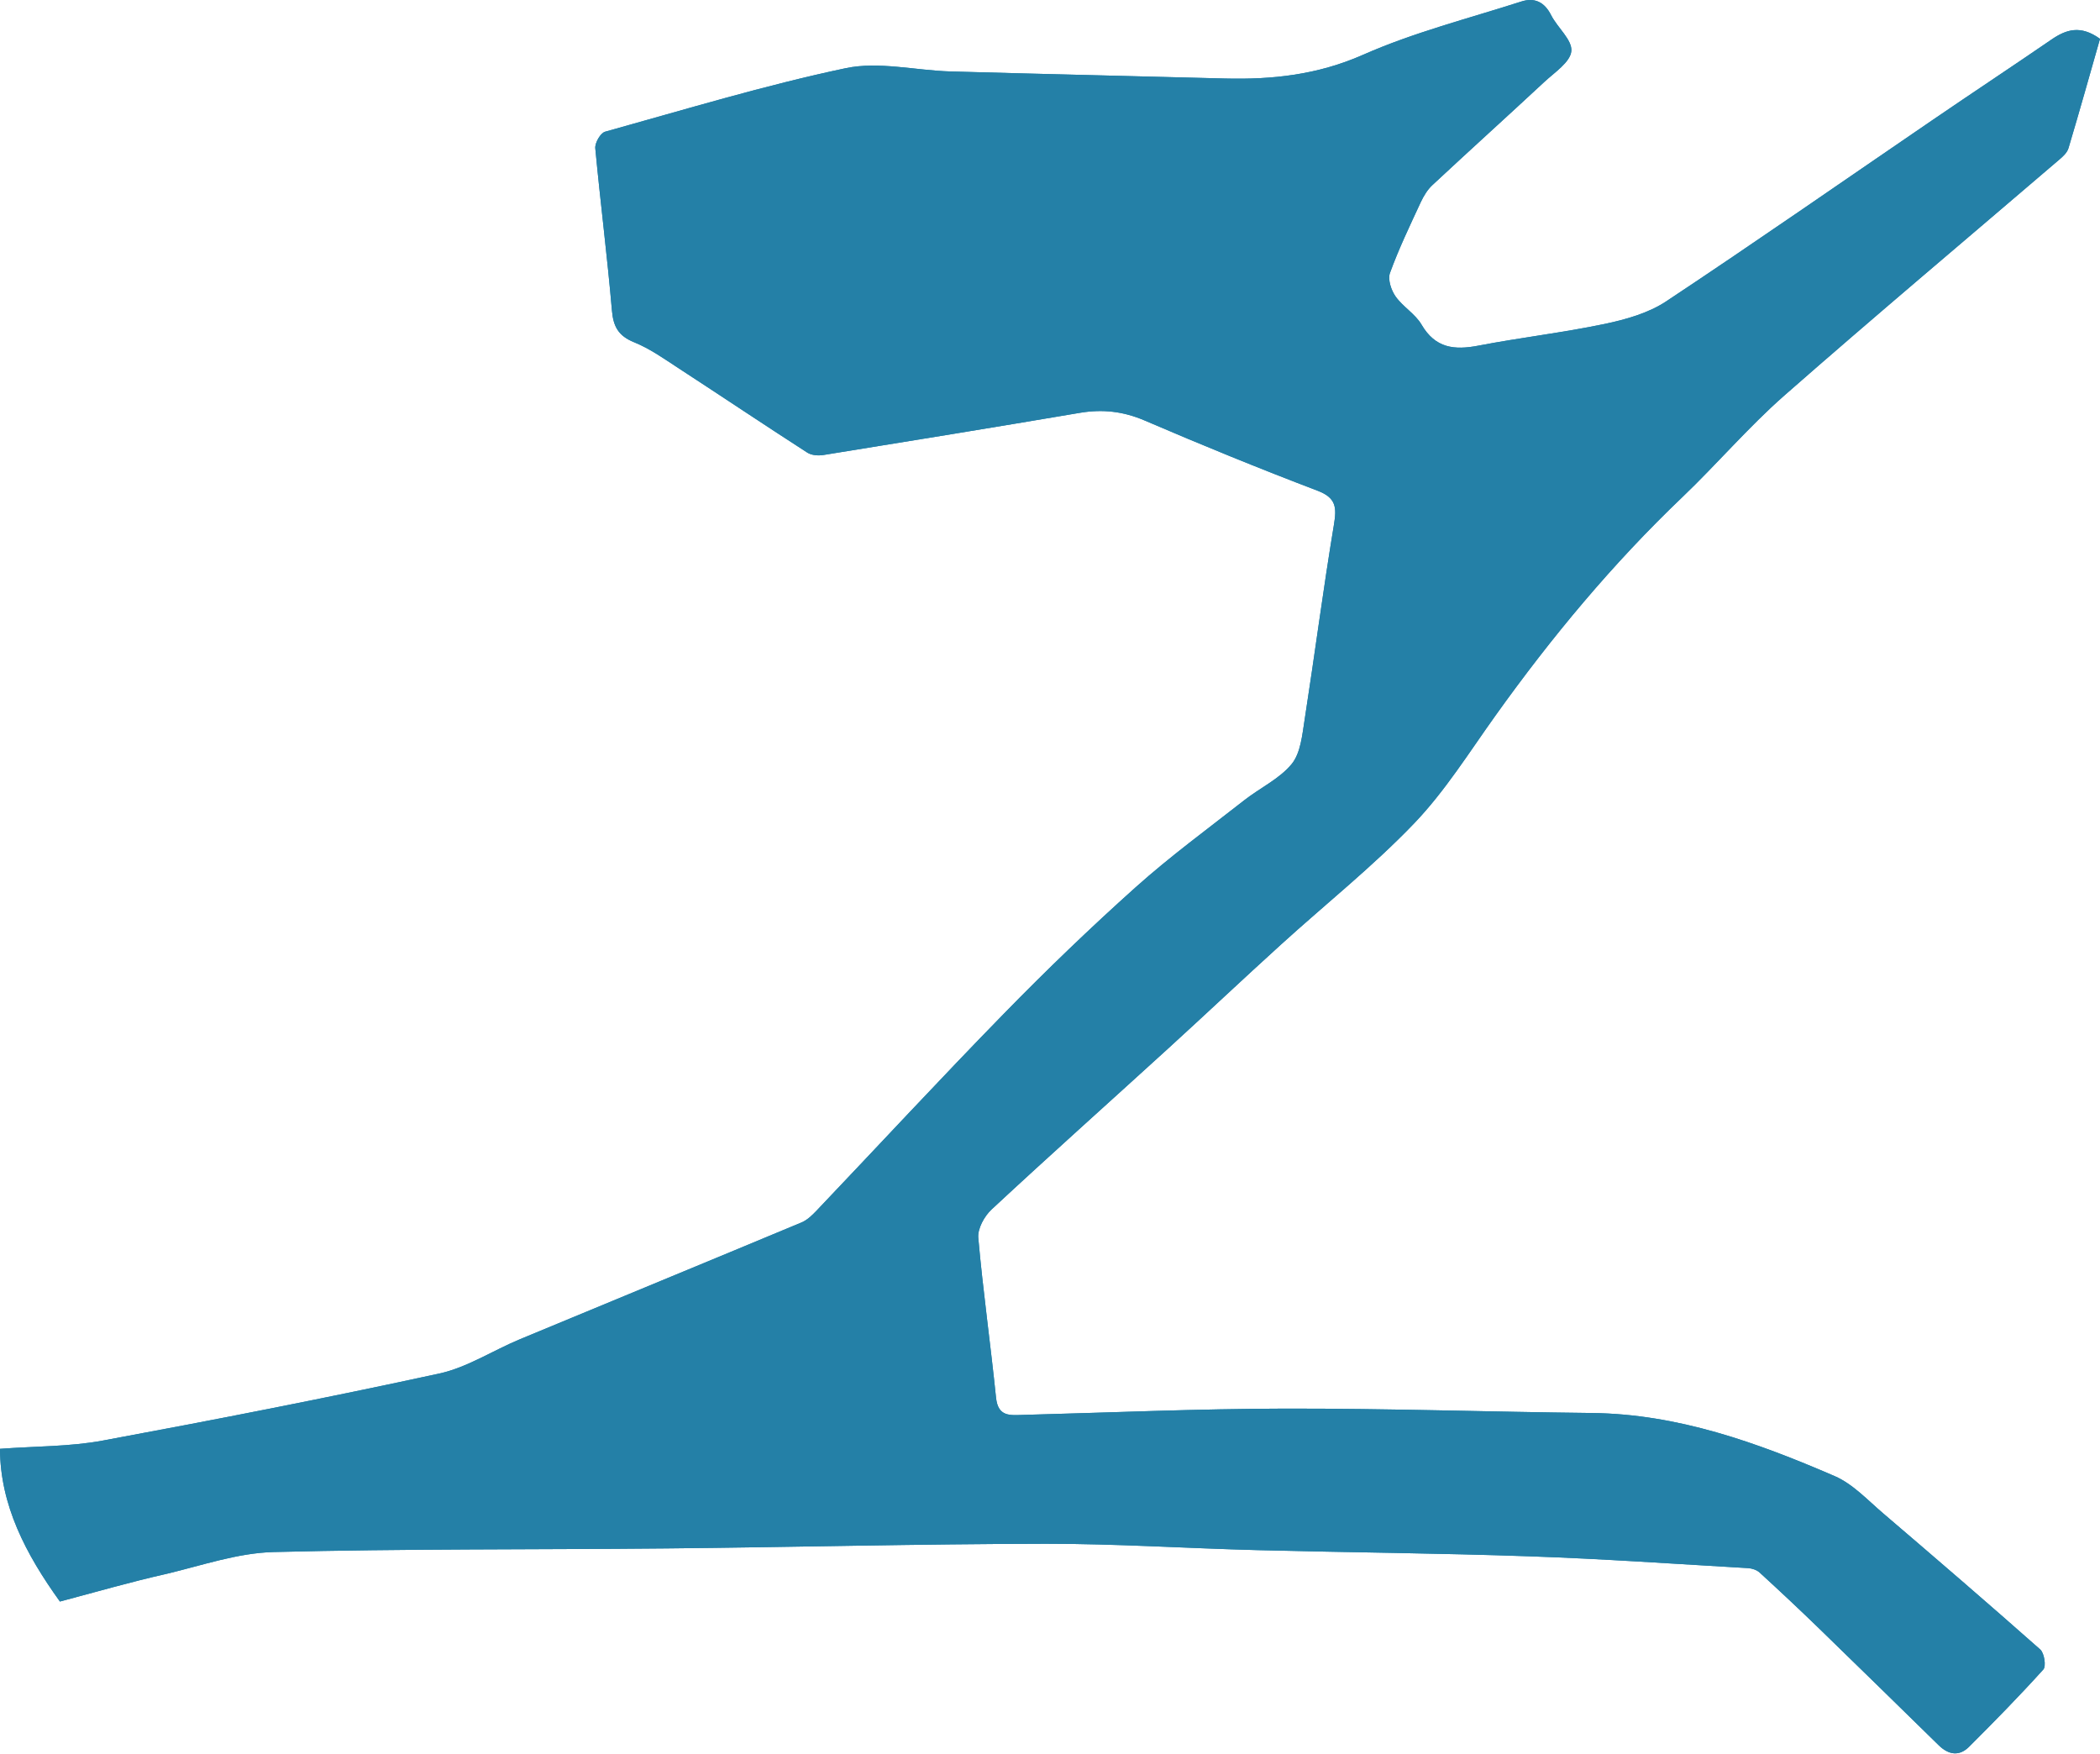
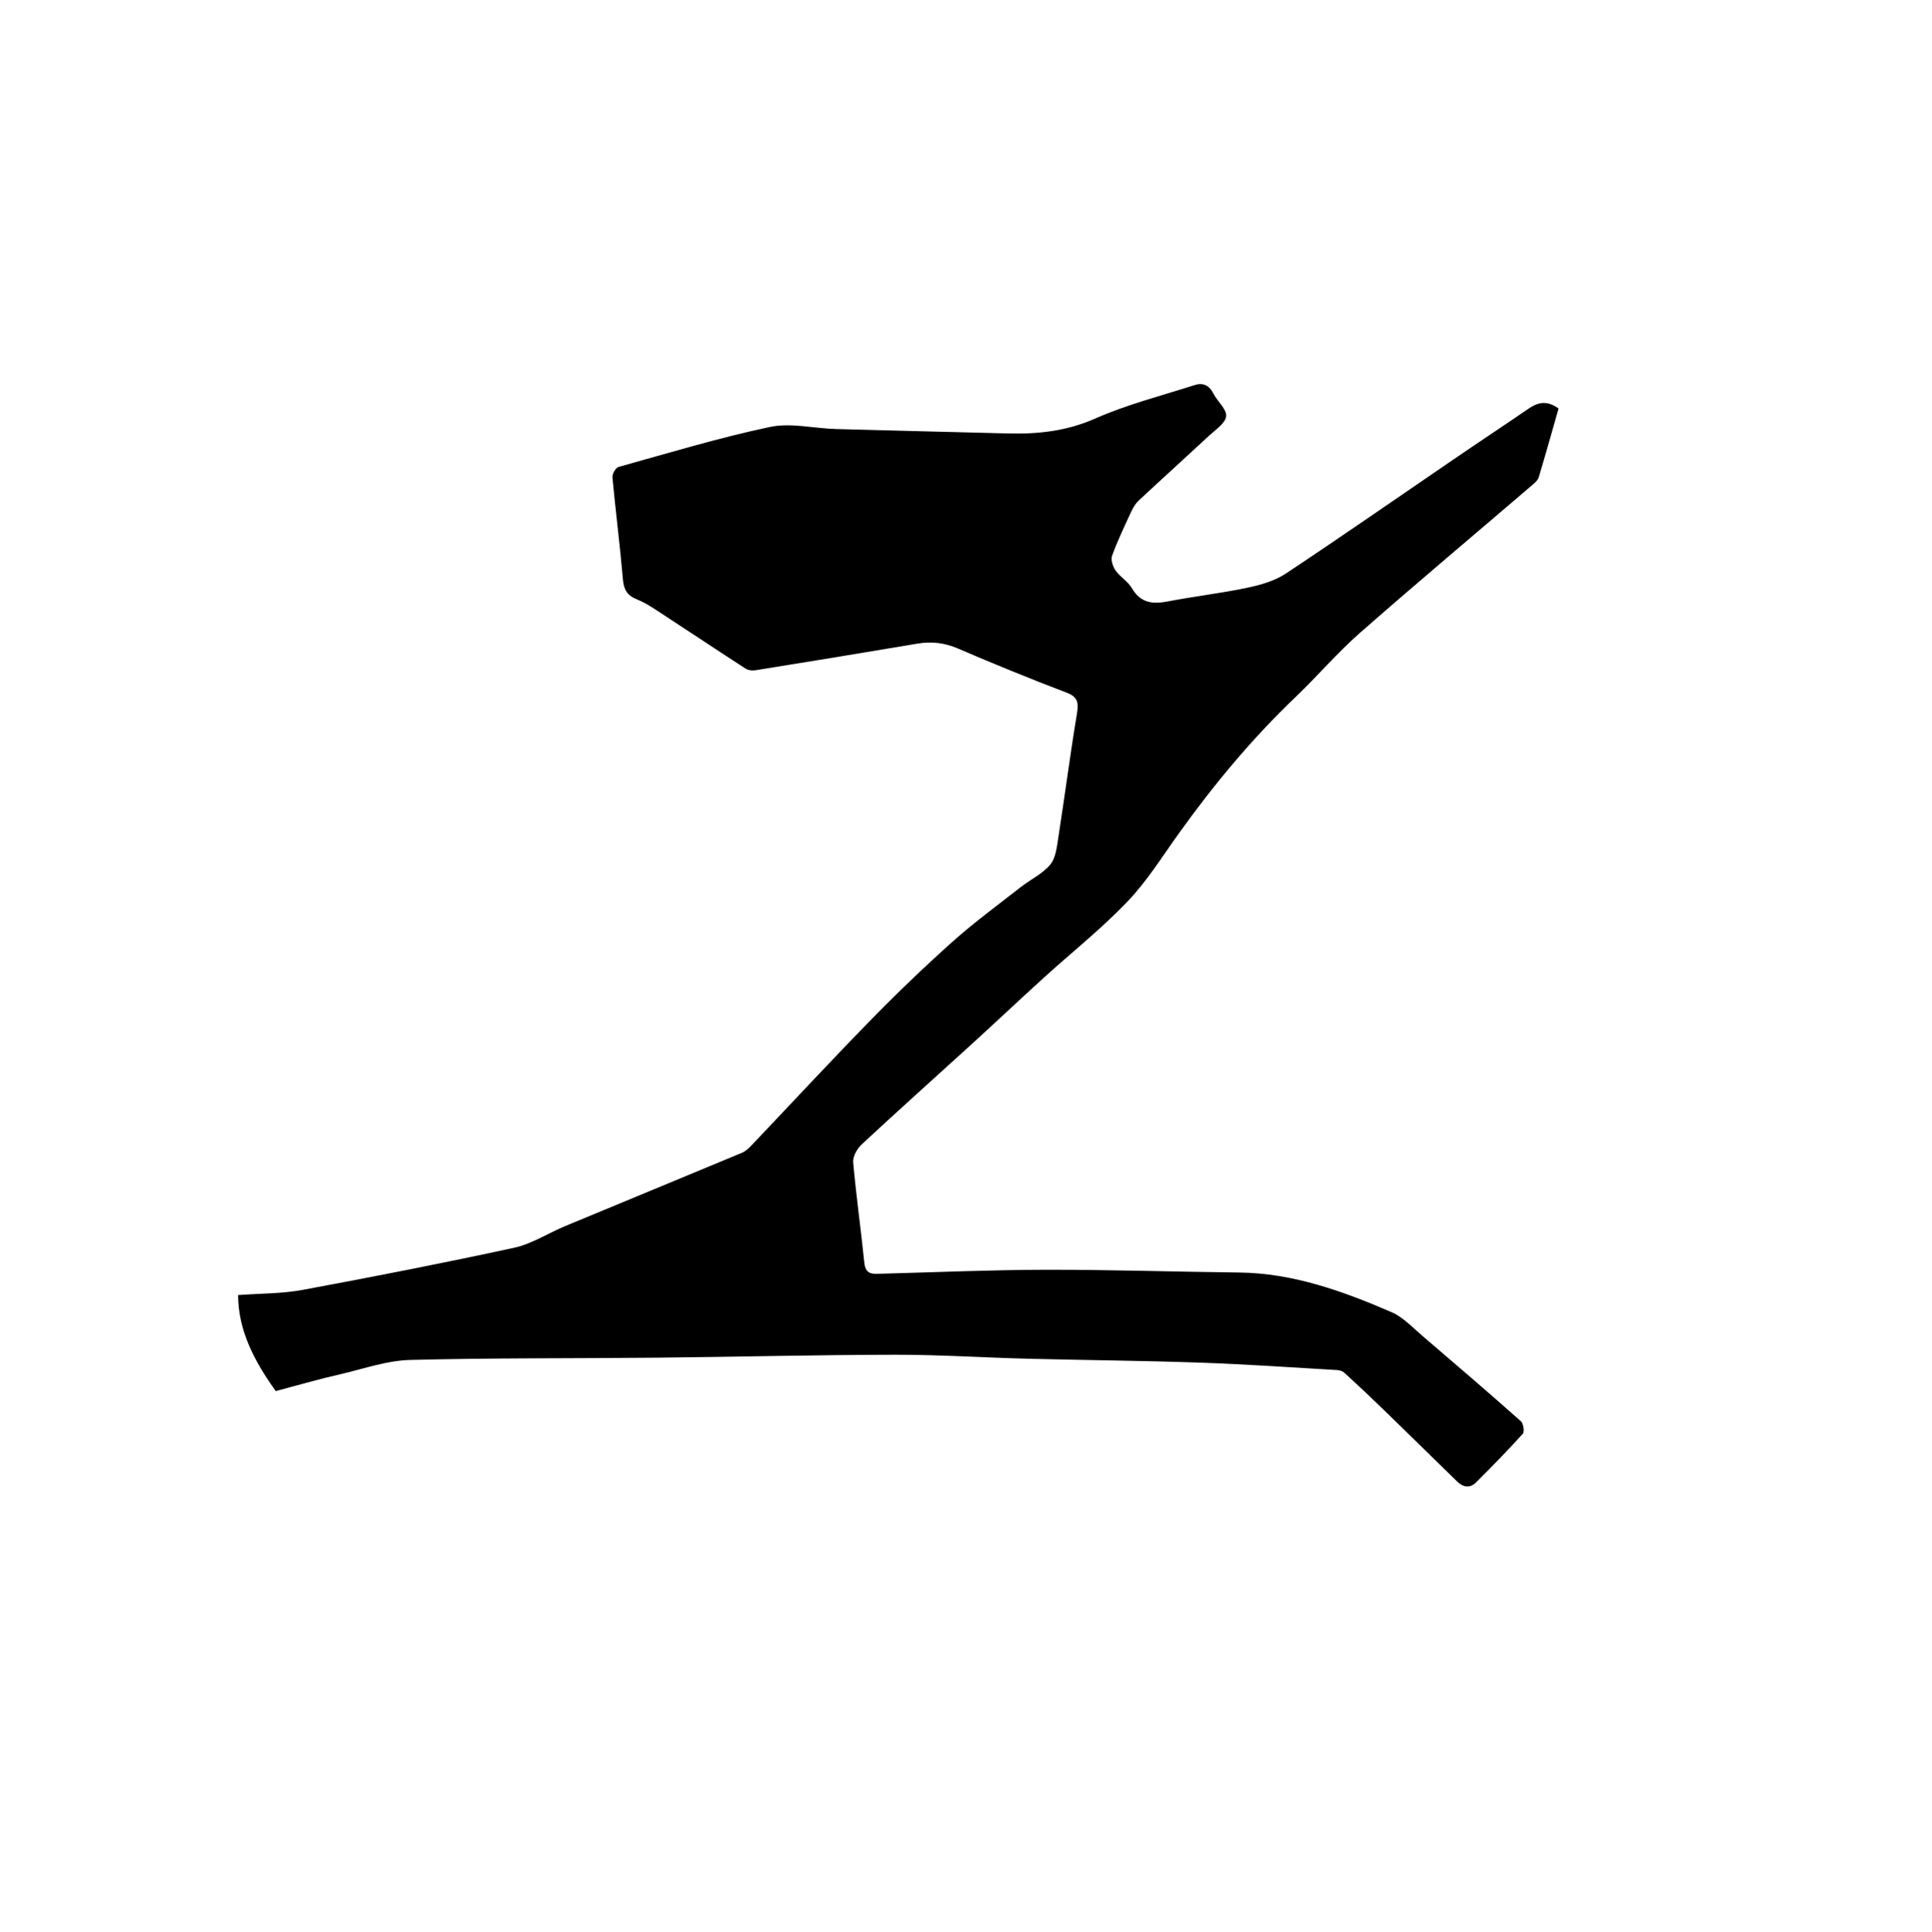
- <svg xmlns="http://www.w3.org/2000/svg" version="1.1" id="Layer_0_xA0_Image_00000129196214033730905980000005615450163822838912_" x="0px" y="0px" viewBox="0 0 243.94 203.664" xml:space="preserve" width="243.94" height="203.664">
-   <defs id="defs1" />
-   <g id="g1" style="fill:#2480a7;fill-opacity:1" transform="translate(-135.64,-176.2605)">
-     <path d="m 142.6,362.29 c -3.98,-5.53 -6.94,-11.21 -6.96,-17.74 4.19,-0.31 8.12,-0.25 11.9,-0.95 13.07,-2.42 26.12,-4.97 39.11,-7.79 3.26,-0.71 6.24,-2.68 9.39,-3.99 10.9,-4.53 21.82,-9.02 32.72,-13.57 0.64,-0.27 1.2,-0.81 1.69,-1.32 7.27,-7.64 14.44,-15.39 21.81,-22.93 4.93,-5.05 10.03,-9.96 15.29,-14.67 4.01,-3.59 8.38,-6.79 12.63,-10.12 1.82,-1.43 4.08,-2.47 5.5,-4.2 1.05,-1.28 1.23,-3.39 1.51,-5.17 1.17,-7.53 2.15,-15.1 3.4,-22.62 0.33,-2 0.28,-3.13 -1.9,-3.96 -6.75,-2.57 -13.44,-5.3 -20.07,-8.15 -2.49,-1.07 -4.89,-1.34 -7.52,-0.9 -9.93,1.68 -19.86,3.3 -29.8,4.9 -0.61,0.1 -1.4,0.04 -1.89,-0.28 -5.01,-3.23 -9.96,-6.55 -14.95,-9.8 -1.67,-1.09 -3.32,-2.27 -5.15,-3.01 -1.83,-0.74 -2.43,-1.81 -2.59,-3.73 -0.54,-6.27 -1.34,-12.53 -1.93,-18.8 -0.06,-0.63 0.6,-1.78 1.14,-1.93 9.29,-2.58 18.53,-5.39 27.95,-7.38 3.85,-0.81 8.09,0.26 12.16,0.38 10.63,0.3 21.26,0.54 31.9,0.82 5.51,0.14 10.76,-0.43 16,-2.74 5.9,-2.61 12.24,-4.22 18.41,-6.2 1.54,-0.5 2.7,0.05 3.47,1.58 0.74,1.46 2.47,2.87 2.35,4.18 -0.12,1.28 -1.95,2.47 -3.14,3.58 -4.31,4.01 -8.69,7.96 -13,11.98 -0.57,0.53 -1.01,1.26 -1.35,1.98 -1.26,2.72 -2.56,5.42 -3.58,8.23 -0.27,0.75 0.14,2 0.65,2.72 0.85,1.21 2.29,2.03 3.02,3.28 1.6,2.74 3.81,2.98 6.6,2.44 4.89,-0.94 9.85,-1.51 14.71,-2.53 2.46,-0.52 5.07,-1.26 7.13,-2.63 10.39,-6.89 20.62,-14.02 30.92,-21.05 4.59,-3.14 9.23,-6.2 13.82,-9.35 1.71,-1.17 3.37,-1.71 5.63,-0.08 -1.18,4.13 -2.38,8.42 -3.66,12.7 -0.15,0.51 -0.64,0.97 -1.07,1.33 -10.66,9.13 -21.41,18.16 -31.96,27.42 -4.17,3.67 -7.8,7.94 -11.83,11.79 -8.09,7.72 -15.2,16.27 -21.69,25.35 -3.05,4.26 -5.86,8.78 -9.45,12.53 -4.81,5.02 -10.3,9.38 -15.46,14.07 -4.43,4.02 -8.78,8.13 -13.2,12.16 -6.81,6.21 -13.69,12.35 -20.44,18.63 -0.84,0.78 -1.64,2.24 -1.54,3.3 0.55,6.2 1.43,12.36 2.06,18.55 0.23,2.27 1.65,2.05 3.18,2.01 10.13,-0.27 20.26,-0.71 30.39,-0.73 11.87,-0.02 23.75,0.38 35.62,0.51 10.03,0.11 19.22,3.44 28.23,7.33 2.12,0.92 3.84,2.8 5.66,4.35 6.11,5.22 12.2,10.46 18.22,15.79 0.47,0.42 0.7,1.94 0.36,2.32 -2.78,3.08 -5.69,6.05 -8.63,8.98 -1.14,1.14 -2.38,0.94 -3.52,-0.17 -4.63,-4.53 -9.26,-9.07 -13.91,-13.58 -2.27,-2.2 -4.57,-4.36 -6.9,-6.49 -0.33,-0.3 -0.87,-0.48 -1.32,-0.51 -8.44,-0.49 -16.87,-1.08 -25.32,-1.37 -10.54,-0.37 -21.09,-0.45 -31.64,-0.72 -8.23,-0.21 -16.45,-0.75 -24.67,-0.74 -14.7,0.02 -29.39,0.4 -44.09,0.54 -15.2,0.15 -30.4,0.03 -45.6,0.42 -4.15,0.11 -8.29,1.55 -12.4,2.53 -4.14,0.93 -8.22,2.11 -12.4,3.22 z" id="path1" style="fill:#2480a7;fill-opacity:1" />
-   </g>
-   <g id="g2" style="fill:#2480a7;fill-opacity:1" transform="translate(-135.64,-176.2605)">
-     <path d="m 142.6,362.29 c -3.98,-5.53 -6.94,-11.21 -6.96,-17.74 4.19,-0.31 8.12,-0.25 11.9,-0.95 13.07,-2.42 26.12,-4.97 39.11,-7.79 3.26,-0.71 6.24,-2.68 9.39,-3.99 10.9,-4.53 21.82,-9.02 32.72,-13.57 0.64,-0.27 1.2,-0.81 1.69,-1.32 7.27,-7.64 14.44,-15.39 21.81,-22.93 4.93,-5.05 10.03,-9.96 15.29,-14.67 4.01,-3.59 8.38,-6.79 12.63,-10.12 1.82,-1.43 4.08,-2.47 5.5,-4.2 1.05,-1.28 1.23,-3.39 1.51,-5.17 1.17,-7.53 2.15,-15.1 3.4,-22.62 0.33,-2 0.28,-3.13 -1.9,-3.96 -6.75,-2.57 -13.44,-5.3 -20.07,-8.15 -2.49,-1.07 -4.89,-1.34 -7.52,-0.9 -9.93,1.68 -19.86,3.3 -29.8,4.9 -0.61,0.1 -1.4,0.04 -1.89,-0.28 -5.01,-3.23 -9.96,-6.55 -14.95,-9.8 -1.67,-1.09 -3.32,-2.27 -5.15,-3.01 -1.83,-0.74 -2.43,-1.81 -2.59,-3.73 -0.54,-6.27 -1.34,-12.53 -1.93,-18.8 -0.06,-0.63 0.6,-1.78 1.14,-1.93 9.29,-2.58 18.53,-5.39 27.95,-7.38 3.85,-0.81 8.09,0.26 12.16,0.38 10.63,0.3 21.26,0.54 31.9,0.82 5.51,0.14 10.76,-0.43 16,-2.74 5.9,-2.61 12.24,-4.22 18.41,-6.2 1.54,-0.5 2.7,0.05 3.47,1.58 0.74,1.46 2.47,2.87 2.35,4.18 -0.12,1.28 -1.95,2.47 -3.14,3.58 -4.31,4.01 -8.69,7.96 -13,11.98 -0.57,0.53 -1.01,1.26 -1.35,1.98 -1.26,2.72 -2.56,5.42 -3.58,8.23 -0.27,0.75 0.14,2 0.65,2.72 0.85,1.21 2.29,2.03 3.02,3.28 1.6,2.74 3.81,2.98 6.6,2.44 4.89,-0.94 9.85,-1.51 14.71,-2.53 2.46,-0.52 5.07,-1.26 7.13,-2.63 10.39,-6.89 20.62,-14.02 30.92,-21.05 4.59,-3.14 9.23,-6.2 13.82,-9.35 1.71,-1.17 3.37,-1.71 5.63,-0.08 -1.18,4.13 -2.38,8.42 -3.66,12.7 -0.15,0.51 -0.64,0.97 -1.07,1.33 -10.66,9.13 -21.41,18.16 -31.96,27.42 -4.17,3.67 -7.8,7.94 -11.83,11.79 -8.09,7.72 -15.2,16.27 -21.69,25.35 -3.05,4.26 -5.86,8.78 -9.45,12.53 -4.81,5.02 -10.3,9.38 -15.46,14.07 -4.43,4.02 -8.78,8.13 -13.2,12.16 -6.81,6.21 -13.69,12.35 -20.44,18.63 -0.84,0.78 -1.64,2.24 -1.54,3.3 0.55,6.2 1.43,12.36 2.06,18.55 0.23,2.27 1.65,2.05 3.18,2.01 10.13,-0.27 20.26,-0.71 30.39,-0.73 11.87,-0.02 23.75,0.38 35.62,0.51 10.03,0.11 19.22,3.44 28.23,7.33 2.12,0.92 3.84,2.8 5.66,4.35 6.11,5.22 12.2,10.46 18.22,15.79 0.47,0.42 0.7,1.94 0.36,2.32 -2.78,3.08 -5.69,6.05 -8.63,8.98 -1.14,1.14 -2.38,0.94 -3.52,-0.17 -4.63,-4.53 -9.26,-9.07 -13.91,-13.58 -2.27,-2.2 -4.57,-4.36 -6.9,-6.49 -0.33,-0.3 -0.87,-0.48 -1.32,-0.51 -8.44,-0.49 -16.87,-1.08 -25.32,-1.37 -10.54,-0.37 -21.09,-0.45 -31.64,-0.72 -8.23,-0.21 -16.45,-0.75 -24.67,-0.74 -14.7,0.02 -29.39,0.4 -44.09,0.54 -15.2,0.15 -30.4,0.03 -45.6,0.42 -4.15,0.11 -8.29,1.55 -12.4,2.53 -4.14,0.93 -8.22,2.11 -12.4,3.22 z" id="path2" style="fill:#2480a7;fill-opacity:1" />
+ <svg xmlns="http://www.w3.org/2000/svg" version="1.1" id="Layer_0_xA0_Image_00000129196214033730905980000005615450163822838912_" x="0px" y="0px" viewBox="0 0 566.93 566.93" style="enable-background:new 0 0 566.93 566.93;" xml:space="preserve">
+   <g>
+     <path d="M80.95,408.37c-6.32-8.79-11.03-17.81-11.06-28.19c6.66-0.49,12.9-0.4,18.91-1.51c20.77-3.85,41.51-7.9,62.15-12.38   c5.18-1.13,9.92-4.26,14.92-6.34c17.32-7.2,34.67-14.33,52-21.56c1.02-0.43,1.91-1.29,2.69-2.1   c11.55-12.14,22.95-24.46,34.66-36.44c7.83-8.03,15.94-15.83,24.3-23.31c6.37-5.7,13.32-10.79,20.07-16.08   c2.89-2.27,6.48-3.93,8.74-6.67c1.67-2.03,1.95-5.39,2.4-8.22c1.86-11.97,3.42-24,5.4-35.95c0.52-3.18,0.44-4.97-3.02-6.29   c-10.73-4.08-21.36-8.42-31.89-12.95c-3.96-1.7-7.77-2.13-11.95-1.43c-15.78,2.67-31.56,5.24-47.36,7.79   c-0.97,0.16-2.22,0.06-3-0.44c-7.96-5.13-15.83-10.41-23.76-15.57c-2.65-1.73-5.28-3.61-8.18-4.78c-2.91-1.18-3.86-2.88-4.12-5.93   c-0.86-9.96-2.13-19.91-3.07-29.88c-0.1-1,0.95-2.83,1.81-3.07c14.76-4.1,29.45-8.57,44.42-11.73c6.12-1.29,12.86,0.41,19.32,0.6   c16.89,0.48,33.78,0.86,50.69,1.3c8.76,0.22,17.1-0.68,25.43-4.35c9.38-4.15,19.45-6.71,29.26-9.85c2.45-0.79,4.29,0.08,5.51,2.51   c1.18,2.32,3.93,4.56,3.73,6.64c-0.19,2.03-3.1,3.93-4.99,5.69c-6.85,6.37-13.81,12.65-20.66,19.04c-0.91,0.84-1.61,2-2.15,3.15   c-2,4.32-4.07,8.61-5.69,13.08c-0.43,1.19,0.22,3.18,1.03,4.32c1.35,1.92,3.64,3.23,4.8,5.21c2.54,4.35,6.05,4.74,10.49,3.88   c7.77-1.49,15.65-2.4,23.38-4.02c3.91-0.83,8.06-2,11.33-4.18c16.51-10.95,32.77-22.28,49.14-33.45   c7.29-4.99,14.67-9.85,21.96-14.86c2.72-1.86,5.36-2.72,8.95-0.13c-1.88,6.56-3.78,13.38-5.82,20.18c-0.24,0.81-1.02,1.54-1.7,2.11   c-16.94,14.51-34.02,28.86-50.79,43.57c-6.63,5.83-12.4,12.62-18.8,18.74c-12.86,12.27-24.15,25.86-34.47,40.28   c-4.85,6.77-9.31,13.95-15.02,19.91c-7.64,7.98-16.37,14.91-24.57,22.36c-7.04,6.39-13.95,12.92-20.98,19.32   c-10.82,9.87-21.76,19.63-32.48,29.61c-1.33,1.24-2.61,3.56-2.45,5.24c0.87,9.85,2.27,19.64,3.27,29.48   c0.37,3.61,2.62,3.26,5.05,3.19c16.1-0.43,32.2-1.13,48.29-1.16c18.86-0.03,37.74,0.6,56.6,0.81c15.94,0.17,30.54,5.47,44.86,11.65   c3.37,1.46,6.1,4.45,8.99,6.91c9.71,8.3,19.39,16.62,28.95,25.09c0.75,0.67,1.11,3.08,0.57,3.69c-4.42,4.89-9.04,9.61-13.71,14.27   c-1.81,1.81-3.78,1.49-5.59-0.27c-7.36-7.2-14.72-14.41-22.1-21.58c-3.61-3.5-7.26-6.93-10.96-10.31c-0.52-0.48-1.38-0.76-2.1-0.81   c-13.41-0.78-26.81-1.72-40.24-2.18c-16.75-0.59-33.51-0.72-50.28-1.14c-13.08-0.33-26.14-1.19-39.2-1.18   c-23.36,0.03-46.7,0.64-70.06,0.86c-24.15,0.24-48.31,0.05-72.46,0.67c-6.59,0.17-13.17,2.46-19.71,4.02   C94.08,404.73,87.59,406.6,80.95,408.37z" />
  </g>
</svg>
